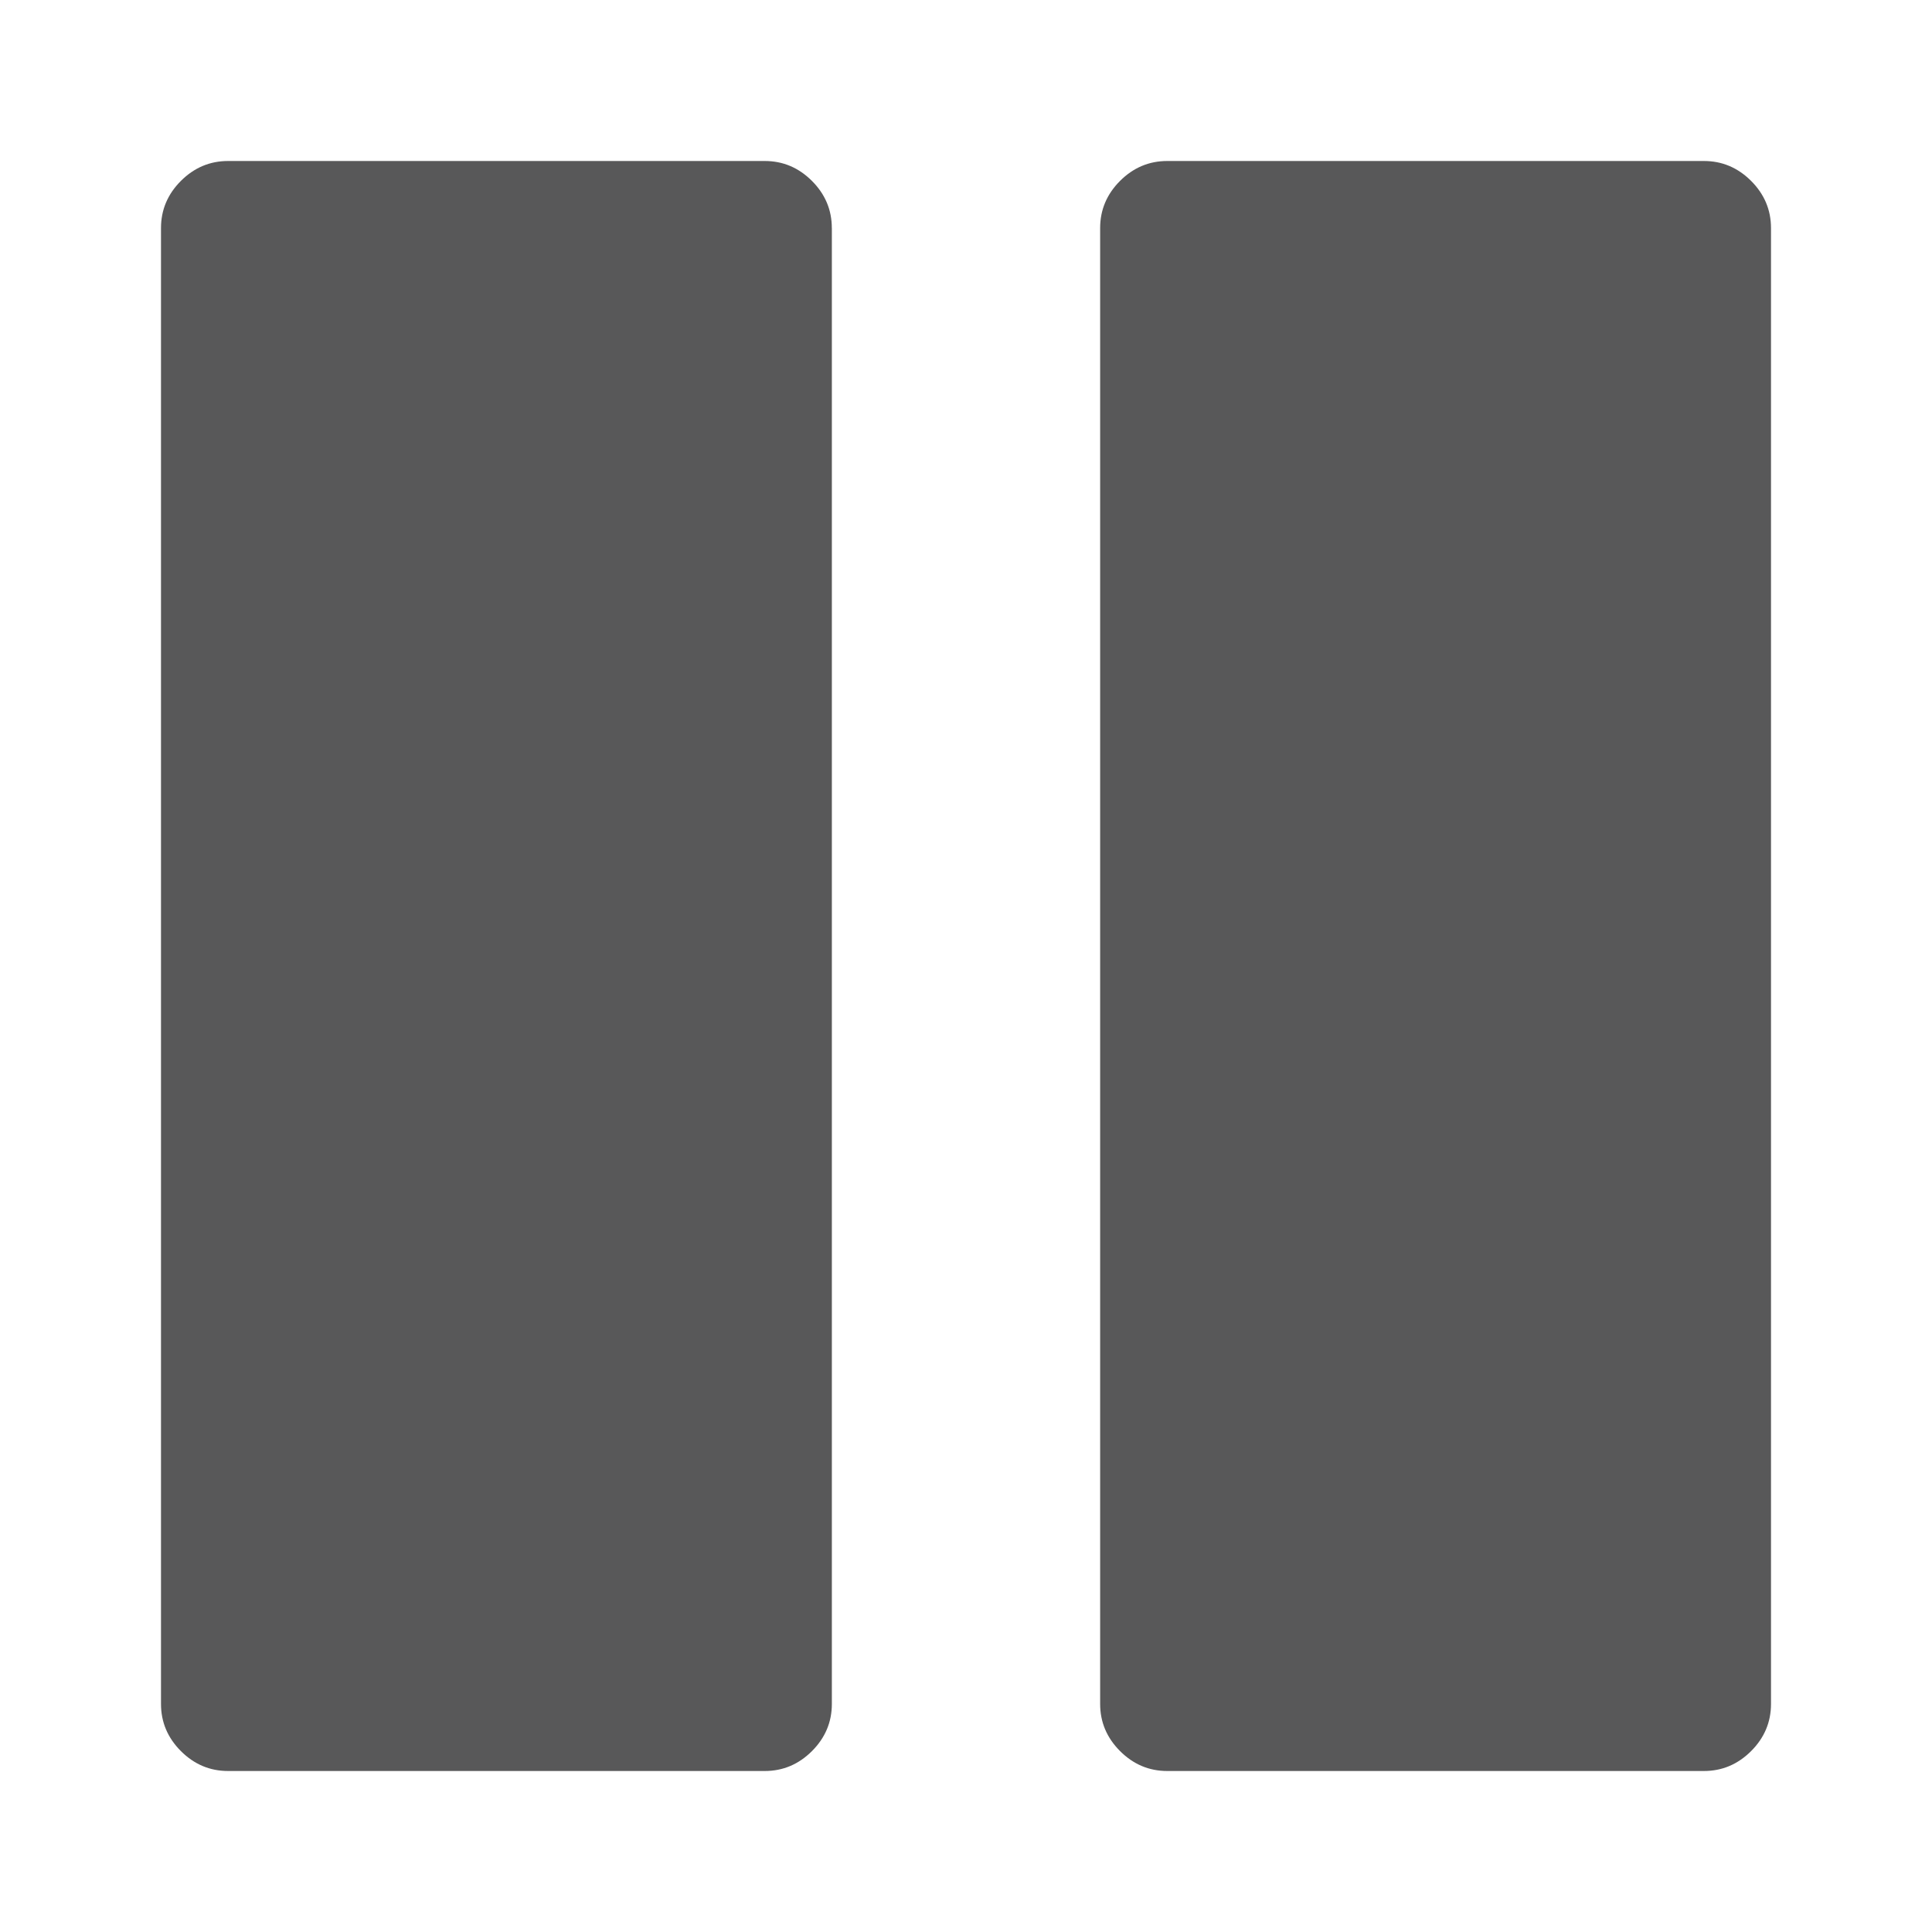
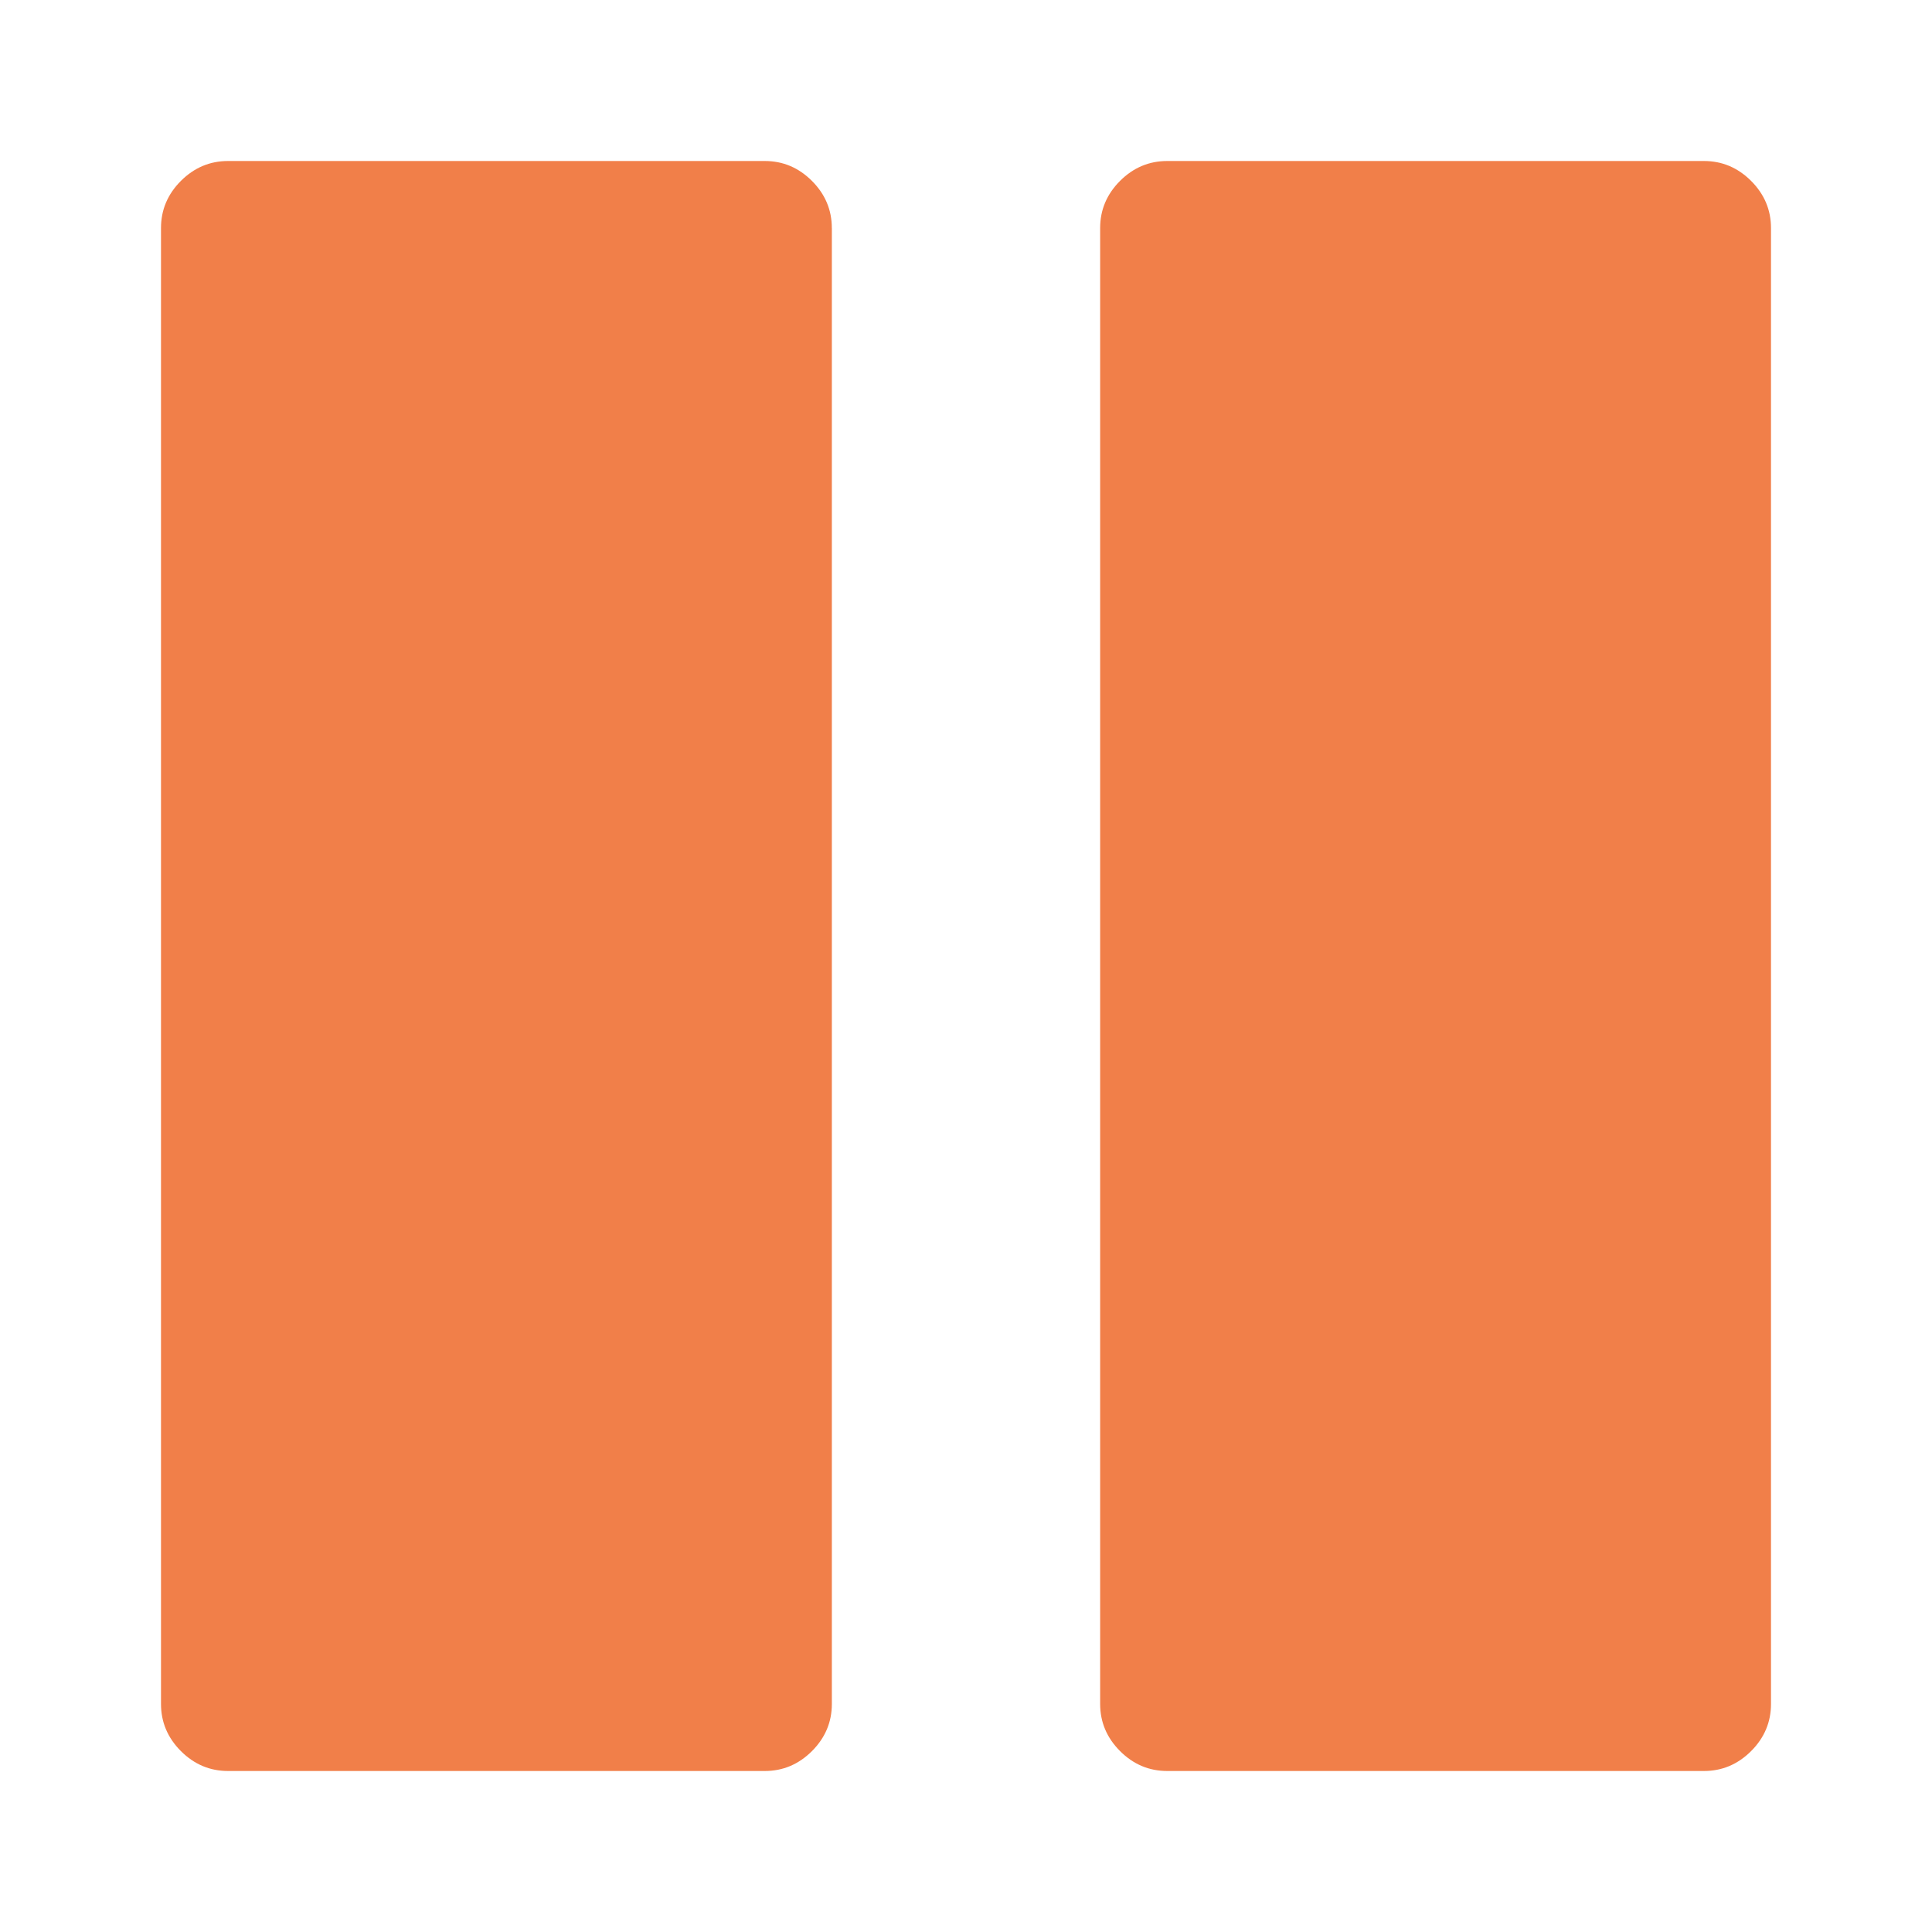
<svg xmlns="http://www.w3.org/2000/svg" version="1.1" width="60" height="60" viewBox="0 0 60 60" id="svg6322">
  <defs id="defs6328" />
-   <path d="M 55,7.083 V 52.917 q 0,0.847 -0.618,1.465 Q 53.763,55 52.917,55 H 36.25 Q 35.403,55 34.785,54.382 34.166,53.763 34.166,52.917 V 7.083 q 0,-0.847 0.618,-1.465 Q 35.403,5 36.25,5 H 52.917 Q 53.763,5 54.382,5.618 55,6.237 55,7.083 z m -29.166,0 V 52.917 q 0,0.847 -0.618,1.465 Q 24.597,55 23.75,55 H 7.083 Q 6.237,55 5.618,54.382 5,53.763 5,52.917 V 7.083 q 0,-0.847 0.618,-1.465 Q 6.237,5 7.083,5 h 16.667 q 0.847,0 1.465,0.618 0.618,0.618 0.618,1.465 z" id="path6324" style="fill:#585859;fill-opacity:1" />
+   <path d="M 55,7.083 V 52.917 q 0,0.847 -0.618,1.465 Q 53.763,55 52.917,55 H 36.25 Q 35.403,55 34.785,54.382 34.166,53.763 34.166,52.917 V 7.083 q 0,-0.847 0.618,-1.465 Q 35.403,5 36.25,5 H 52.917 Q 53.763,5 54.382,5.618 55,6.237 55,7.083 z m -29.166,0 V 52.917 q 0,0.847 -0.618,1.465 Q 24.597,55 23.75,55 H 7.083 Q 6.237,55 5.618,54.382 5,53.763 5,52.917 V 7.083 q 0,-0.847 0.618,-1.465 Q 6.237,5 7.083,5 h 16.667 q 0.847,0 1.465,0.618 0.618,0.618 0.618,1.465 z" id="path6324" style="fill:#f17f49;fill-opacity:1" />
</svg>
